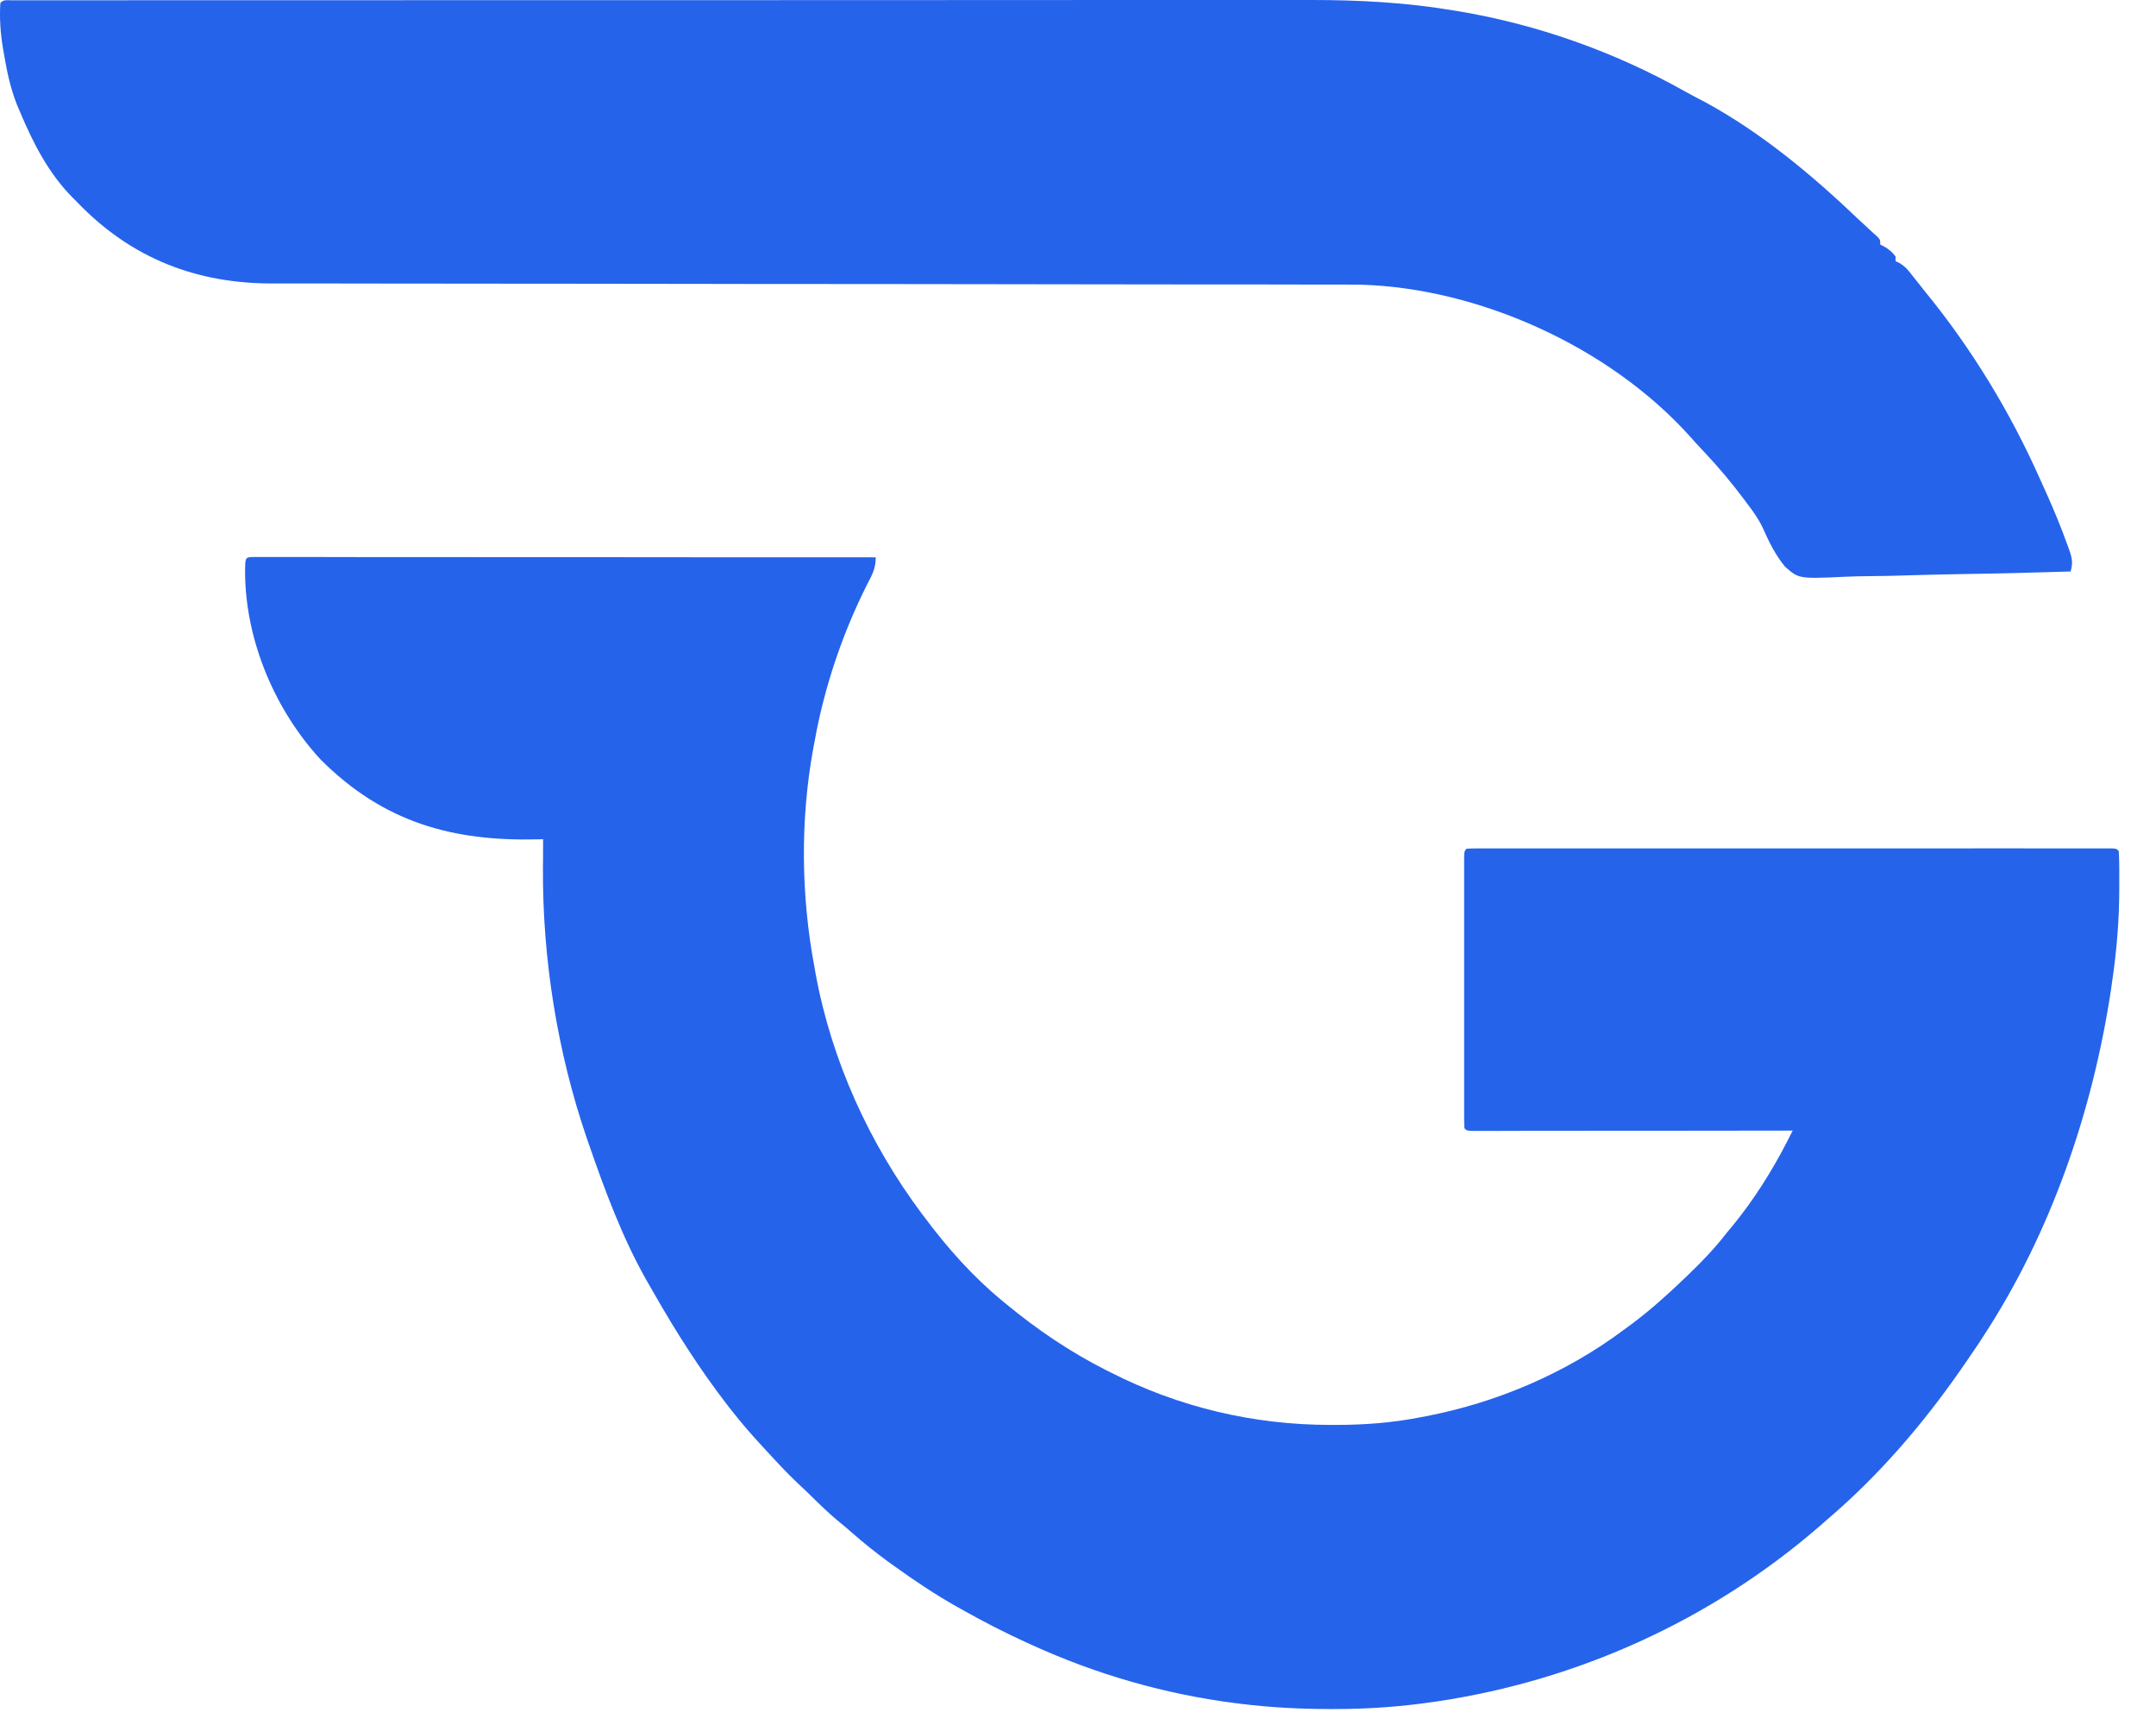
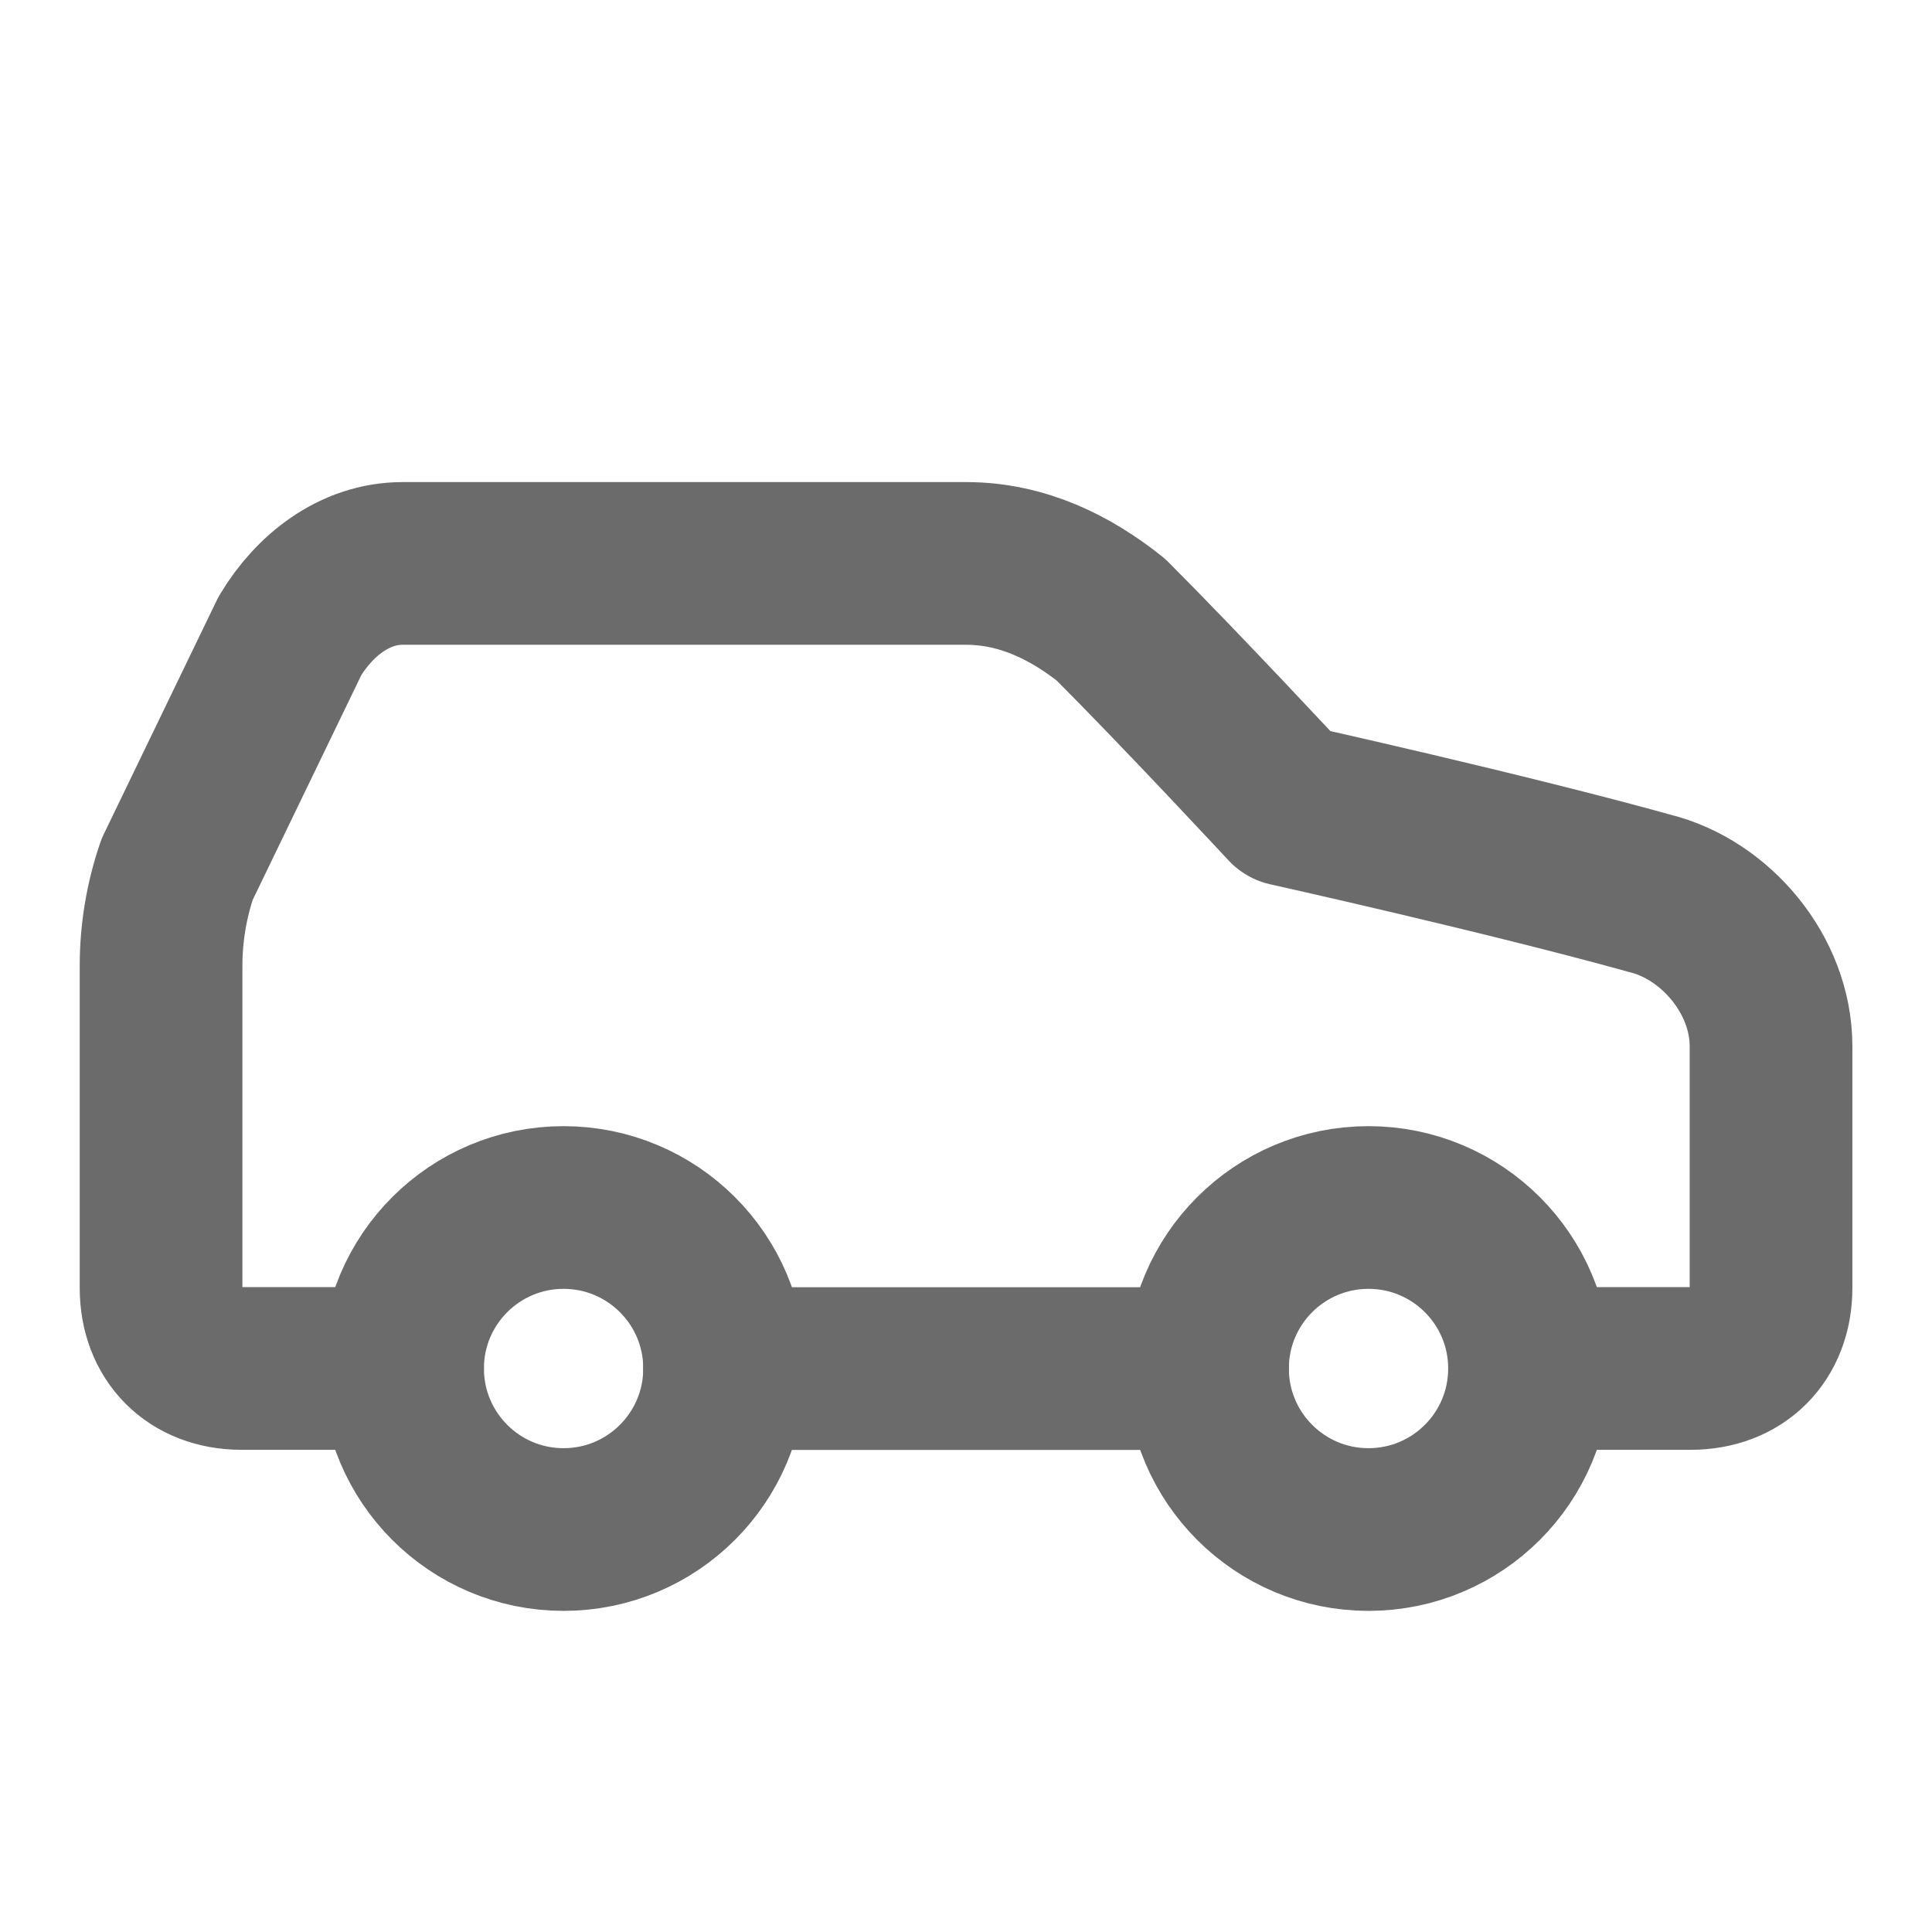
- <svg xmlns="http://www.w3.org/2000/svg" width="30" height="24" viewBox="0 0 30 24" fill="none">
-   <path d="M3.506 7.75C3.533 7.75 3.559 7.75 3.587 7.75C3.632 7.75 3.632 7.75 3.679 7.75C3.73 7.75 3.73 7.75 3.782 7.75C3.817 7.75 3.853 7.75 3.89 7.75C3.99 7.75 4.089 7.75 4.189 7.75C4.296 7.751 4.403 7.751 4.51 7.75C4.696 7.75 4.882 7.751 5.068 7.751C5.337 7.751 5.606 7.751 5.874 7.751C6.31 7.751 6.746 7.751 7.182 7.752C7.606 7.752 8.03 7.752 8.454 7.752C8.48 7.752 8.506 7.752 8.533 7.752C8.664 7.753 8.794 7.753 8.925 7.753C10.012 7.753 11.099 7.754 12.186 7.754C12.186 7.912 12.133 8.002 12.064 8.135C11.721 8.817 11.469 9.563 11.333 10.325C11.328 10.354 11.322 10.384 11.316 10.414C11.134 11.408 11.146 12.465 11.333 13.456C11.338 13.482 11.342 13.509 11.347 13.536C11.569 14.76 12.103 15.918 12.825 16.884C12.838 16.901 12.851 16.918 12.864 16.935C13.185 17.367 13.544 17.768 13.952 18.103C13.977 18.124 13.977 18.124 14.003 18.145C14.437 18.503 14.889 18.808 15.383 19.059C15.405 19.07 15.427 19.081 15.449 19.092C16.413 19.583 17.448 19.824 18.512 19.825C18.535 19.825 18.559 19.825 18.583 19.825C18.984 19.825 19.373 19.796 19.768 19.718C19.792 19.713 19.817 19.709 19.842 19.704C20.817 19.517 21.784 19.11 22.6 18.498C22.649 18.462 22.649 18.462 22.7 18.425C22.966 18.226 23.211 18.006 23.453 17.773C23.469 17.757 23.486 17.741 23.503 17.725C23.692 17.543 23.869 17.358 24.031 17.147C24.055 17.118 24.079 17.09 24.104 17.06C24.4 16.699 24.656 16.295 24.872 15.873C24.885 15.846 24.899 15.819 24.913 15.792C24.924 15.771 24.934 15.751 24.945 15.73C24.921 15.73 24.898 15.73 24.874 15.73C24.306 15.731 23.739 15.731 23.172 15.732C22.897 15.732 22.623 15.732 22.348 15.732C22.109 15.733 21.87 15.733 21.631 15.733C21.504 15.733 21.378 15.733 21.251 15.733C21.132 15.734 21.013 15.734 20.894 15.734C20.85 15.734 20.806 15.734 20.762 15.734C20.703 15.734 20.643 15.734 20.583 15.734C20.55 15.734 20.517 15.734 20.482 15.734C20.407 15.73 20.407 15.73 20.377 15.697C20.374 15.647 20.373 15.597 20.373 15.547C20.373 15.514 20.373 15.482 20.373 15.449C20.373 15.413 20.373 15.377 20.373 15.34C20.373 15.302 20.373 15.265 20.373 15.226C20.373 15.101 20.373 14.976 20.373 14.851C20.373 14.765 20.373 14.679 20.373 14.592C20.373 14.411 20.373 14.23 20.373 14.049C20.373 13.839 20.373 13.629 20.373 13.42C20.373 13.218 20.373 13.017 20.373 12.815C20.373 12.729 20.373 12.643 20.373 12.558C20.373 12.438 20.373 12.318 20.373 12.198C20.373 12.162 20.373 12.126 20.373 12.089C20.373 12.057 20.373 12.024 20.373 11.991C20.373 11.963 20.373 11.934 20.373 11.905C20.377 11.841 20.377 11.841 20.407 11.808C20.456 11.805 20.504 11.804 20.552 11.804C20.584 11.804 20.616 11.804 20.648 11.804C20.683 11.804 20.718 11.804 20.754 11.804C20.791 11.804 20.828 11.804 20.866 11.804C20.969 11.804 21.072 11.804 21.175 11.804C21.286 11.804 21.397 11.804 21.508 11.804C21.725 11.803 21.943 11.803 22.16 11.804C22.337 11.804 22.513 11.804 22.69 11.804C22.715 11.804 22.74 11.804 22.766 11.804C22.817 11.804 22.868 11.804 22.919 11.804C23.397 11.803 23.876 11.804 24.354 11.804C24.765 11.804 25.176 11.804 25.587 11.804C26.063 11.804 26.54 11.803 27.017 11.804C27.067 11.804 27.118 11.804 27.169 11.804C27.206 11.804 27.206 11.804 27.245 11.804C27.421 11.804 27.598 11.804 27.774 11.803C27.989 11.803 28.204 11.803 28.419 11.804C28.529 11.804 28.639 11.804 28.748 11.804C28.867 11.803 28.986 11.804 29.105 11.804C29.14 11.804 29.175 11.804 29.211 11.804C29.242 11.804 29.274 11.804 29.306 11.804C29.334 11.804 29.361 11.804 29.39 11.804C29.451 11.808 29.451 11.808 29.482 11.841C29.491 11.989 29.489 12.138 29.489 12.286C29.489 12.319 29.489 12.319 29.489 12.354C29.489 12.792 29.454 13.22 29.39 13.654C29.383 13.707 29.383 13.707 29.375 13.762C29.116 15.482 28.528 17.171 27.594 18.597C27.573 18.629 27.553 18.66 27.532 18.693C27.472 18.782 27.412 18.871 27.35 18.96C27.327 18.993 27.304 19.027 27.28 19.061C26.745 19.829 26.131 20.54 25.432 21.135C25.392 21.17 25.351 21.205 25.311 21.241C23.791 22.556 21.936 23.38 20.014 23.669C19.991 23.672 19.968 23.675 19.945 23.679C19.482 23.747 19.021 23.779 18.554 23.778C18.532 23.778 18.51 23.778 18.488 23.778C18.08 23.777 17.677 23.756 17.271 23.706C17.239 23.702 17.208 23.698 17.175 23.694C16.203 23.569 15.249 23.294 14.348 22.882C14.328 22.873 14.309 22.864 14.289 22.855C13.977 22.713 13.673 22.557 13.373 22.387C13.352 22.376 13.332 22.364 13.31 22.352C13.011 22.183 12.726 21.992 12.445 21.79C12.414 21.768 12.384 21.747 12.353 21.724C12.182 21.599 12.018 21.468 11.857 21.326C11.79 21.267 11.722 21.21 11.653 21.154C11.527 21.048 11.409 20.935 11.292 20.819C11.228 20.756 11.164 20.695 11.098 20.634C10.951 20.496 10.814 20.347 10.677 20.198C10.652 20.171 10.627 20.145 10.602 20.117C10.453 19.956 10.311 19.792 10.176 19.619C10.16 19.599 10.145 19.579 10.128 19.558C9.741 19.058 9.404 18.528 9.088 17.973C9.056 17.917 9.023 17.86 8.991 17.804C8.66 17.218 8.419 16.569 8.197 15.928C8.18 15.881 8.18 15.881 8.164 15.833C7.757 14.645 7.547 13.341 7.555 12.076C7.555 12.037 7.556 11.998 7.556 11.958C7.556 11.864 7.557 11.77 7.557 11.676C7.519 11.677 7.519 11.677 7.48 11.678C6.307 11.706 5.344 11.45 4.462 10.568C3.838 9.893 3.42 8.935 3.41 7.977C3.411 7.757 3.411 7.757 3.506 7.75Z" fill="#2563EB" />
-   <path d="M0.16 0.004C0.187 0.004 0.214 0.004 0.242 0.004C0.287 0.004 0.287 0.004 0.333 0.004C0.364 0.004 0.396 0.004 0.429 0.004C0.536 0.004 0.644 0.004 0.752 0.004C0.829 0.004 0.907 0.004 0.984 0.004C1.154 0.004 1.323 0.004 1.492 0.004C1.744 0.004 1.995 0.004 2.247 0.003C2.722 0.003 3.198 0.003 3.674 0.003C4.041 0.003 4.409 0.003 4.777 0.003C4.882 0.003 4.988 0.003 5.094 0.003C5.12 0.003 5.146 0.003 5.174 0.003C5.914 0.002 6.654 0.002 7.394 0.002C7.422 0.002 7.45 0.002 7.479 0.002C7.62 0.002 7.762 0.002 7.903 0.002C7.931 0.002 7.96 0.002 7.989 0.002C8.045 0.002 8.102 0.002 8.159 0.002C9.042 0.002 9.925 0.002 10.809 0.002C11.801 0.001 12.793 0.001 13.785 0.001C13.891 0.001 13.997 0.001 14.103 0.001C14.129 0.001 14.155 0.001 14.182 0.001C14.601 0.001 15.02 0.001 15.439 0C15.86 0 16.282 0 16.704 0C16.954 0 17.204 0 17.454 0C17.642 -0 17.829 1.9694e-05 18.017 0C18.092 0 18.168 0 18.243 8.23985e-05C18.911 -0.001 19.575 0.035 20.236 0.147C20.257 0.15 20.277 0.153 20.299 0.157C21.391 0.341 22.458 0.717 23.439 1.268C23.532 1.32 23.625 1.369 23.719 1.417C24.509 1.846 25.209 2.43 25.869 3.06C25.913 3.101 25.958 3.142 26.002 3.183C26.024 3.203 26.046 3.223 26.069 3.245C26.097 3.27 26.097 3.27 26.125 3.295C26.163 3.337 26.163 3.337 26.163 3.403C26.19 3.416 26.19 3.416 26.218 3.43C26.284 3.469 26.328 3.505 26.376 3.568C26.376 3.59 26.376 3.611 26.376 3.634C26.394 3.643 26.412 3.651 26.431 3.66C26.501 3.702 26.536 3.739 26.587 3.805C26.658 3.896 26.73 3.987 26.803 4.077C27.436 4.854 27.971 5.731 28.386 6.665C28.417 6.734 28.448 6.802 28.479 6.871C28.584 7.105 28.681 7.34 28.768 7.583C28.78 7.615 28.78 7.615 28.792 7.649C28.833 7.765 28.846 7.833 28.812 7.951C28.311 7.967 27.81 7.98 27.309 7.987C27.077 7.991 26.844 7.996 26.612 8.003C26.409 8.01 26.206 8.015 26.003 8.016C25.895 8.017 25.788 8.019 25.681 8.024C25.031 8.054 25.031 8.054 24.838 7.884C24.704 7.721 24.614 7.539 24.528 7.343C24.469 7.219 24.393 7.113 24.311 7.006C24.297 6.988 24.284 6.97 24.27 6.951C24.1 6.724 23.92 6.507 23.727 6.303C23.574 6.139 23.574 6.139 23.529 6.087C22.392 4.815 20.566 4.009 18.941 3.961C18.75 3.958 18.558 3.959 18.367 3.959C18.302 3.959 18.237 3.959 18.172 3.959C17.994 3.958 17.816 3.958 17.638 3.958C17.446 3.958 17.254 3.958 17.062 3.958C16.75 3.957 16.439 3.957 16.128 3.957C15.602 3.957 15.076 3.956 14.55 3.955C14.347 3.955 14.145 3.955 13.942 3.954C13.92 3.954 13.897 3.954 13.874 3.954C13.339 3.954 12.804 3.953 12.268 3.952C12.245 3.952 12.222 3.952 12.197 3.952C11.651 3.952 11.105 3.951 10.559 3.951C10.524 3.951 10.524 3.951 10.488 3.951C10.299 3.95 10.11 3.95 9.92 3.95C9.139 3.95 8.358 3.949 7.577 3.947C7.467 3.947 7.356 3.947 7.246 3.947C7.224 3.947 7.202 3.947 7.18 3.947C6.831 3.946 6.482 3.946 6.133 3.946C5.782 3.946 5.431 3.946 5.08 3.945C4.89 3.944 4.7 3.944 4.51 3.944C4.336 3.945 4.162 3.944 3.988 3.944C3.925 3.943 3.862 3.943 3.8 3.944C2.749 3.947 1.833 3.605 1.071 2.81C1.038 2.777 1.038 2.777 1.005 2.744C0.678 2.412 0.462 1.995 0.279 1.558C0.265 1.523 0.25 1.489 0.235 1.454C0.146 1.23 0.098 1.002 0.057 0.762C0.051 0.733 0.046 0.703 0.041 0.672C0.007 0.462 -0.009 0.254 0.005 0.041C0.052 -0.009 0.095 0.004 0.16 0.004Z" fill="#2563EB" />
+ <svg xmlns="http://www.w3.org/2000/svg" width="19" height="19" viewBox="0 0 19 19" fill="none">
+   <path d="M15.042 13.458H16.626C17.101 13.458 17.417 13.141 17.417 12.666V10.291C17.417 9.579 16.863 8.945 16.23 8.787C14.805 8.391 12.667 7.916 12.667 7.916C12.667 7.916 11.638 6.808 10.926 6.095C10.53 5.779 10.055 5.541 9.501 5.541H3.959C3.484 5.541 3.088 5.858 2.851 6.254L1.742 8.549C1.637 8.855 1.584 9.176 1.584 9.499V12.666C1.584 13.141 1.901 13.458 2.376 13.458H3.959" stroke="#6B6B6B" stroke-width="1.6" stroke-linecap="round" stroke-linejoin="round" />
+   <path d="M5.542 15.042C6.417 15.042 7.126 14.333 7.126 13.458C7.126 12.584 6.417 11.875 5.542 11.875C4.668 11.875 3.959 12.584 3.959 13.458C3.959 14.333 4.668 15.042 5.542 15.042Z" stroke="#6B6B6B" stroke-width="1.6" stroke-linecap="round" stroke-linejoin="round" />
+   <path d="M7.125 13.459H11.875" stroke="#6B6B6B" stroke-width="1.6" stroke-linecap="round" stroke-linejoin="round" />
+   <path d="M13.458 15.042C14.333 15.042 15.042 14.333 15.042 13.458C15.042 12.584 14.333 11.875 13.458 11.875C12.584 11.875 11.875 12.584 11.875 13.458C11.875 14.333 12.584 15.042 13.458 15.042Z" stroke="#6B6B6B" stroke-width="1.6" stroke-linecap="round" stroke-linejoin="round" />
</svg>
